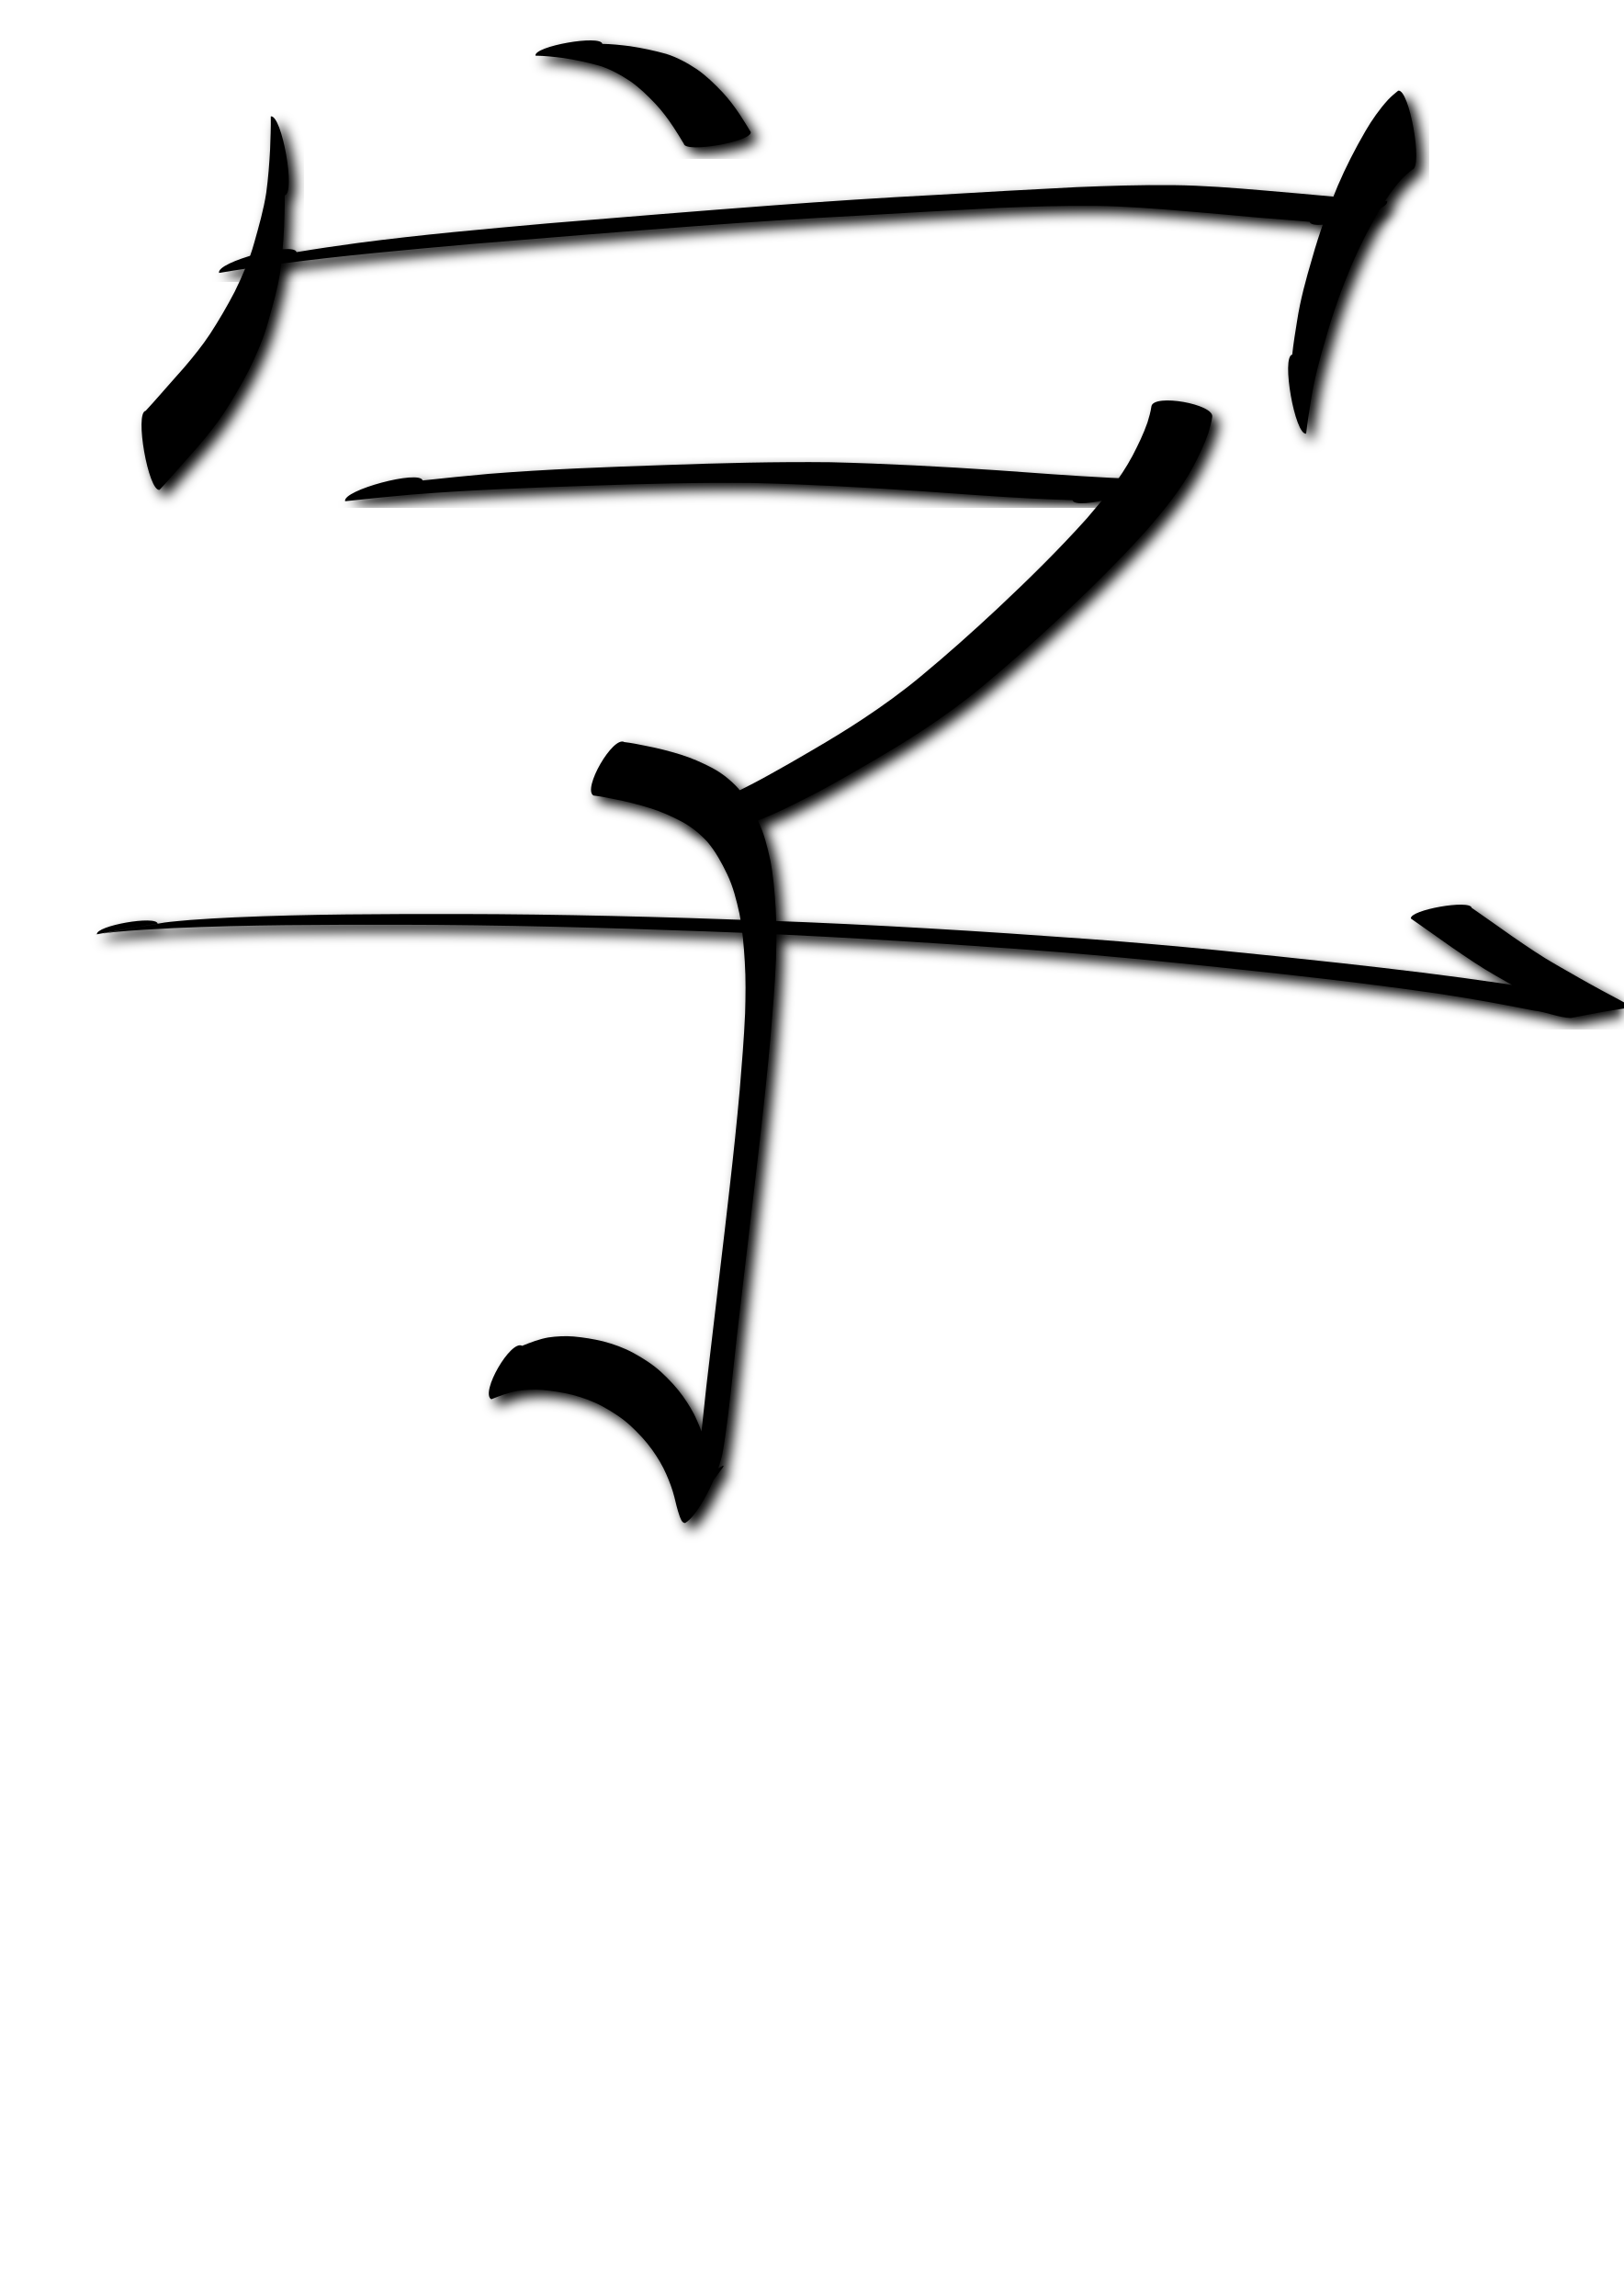
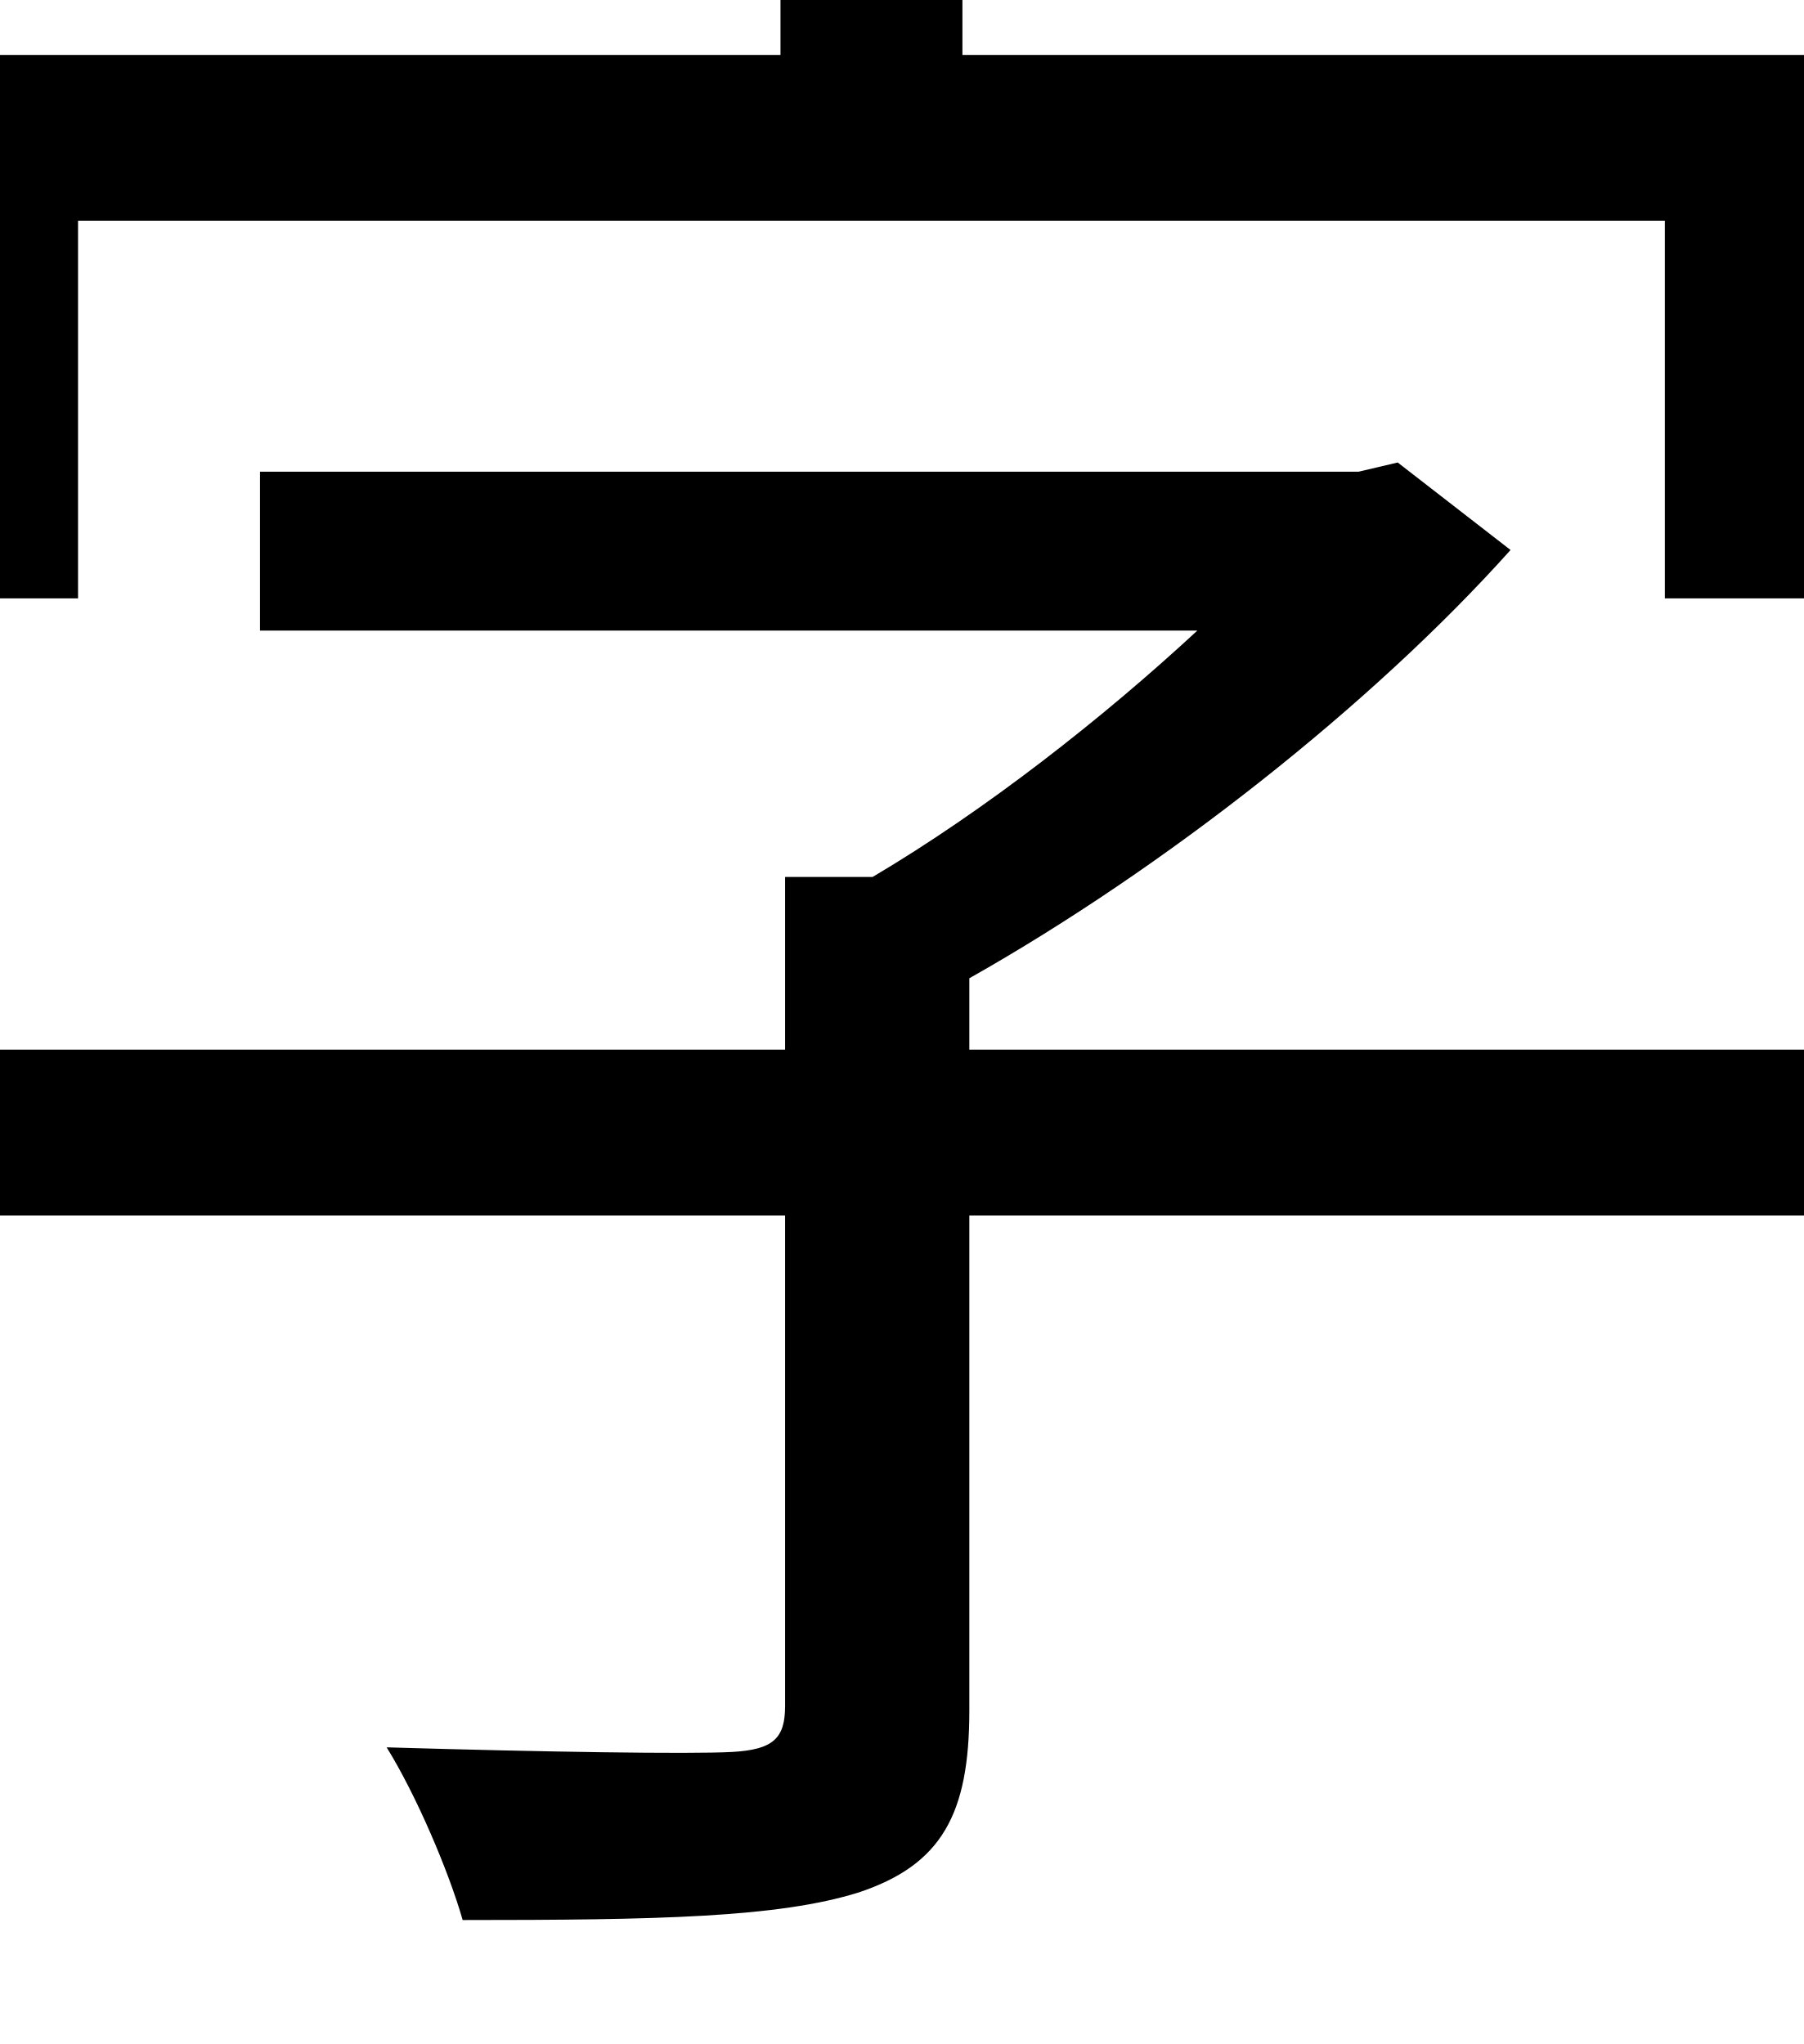
- <svg xmlns="http://www.w3.org/2000/svg" version="1.1" id="svg2" height="1052.362" width="744.094">
+ <svg xmlns="http://www.w3.org/2000/svg" width="195.801" height="221.924" id="svg2" version="1.1">
  <defs id="defs4">
-     <filter id="filter10267" color-interpolation-filters="sRGB">
-       <feOffset id="feOffset10269" dy="3" dx="3" />
-       <feGaussianBlur id="feGaussianBlur10271" result="result8" stdDeviation="3" />
-       <feFlood id="feFlood10273" flood-color="rgb(0,0,0)" flood-opacity="1" in="result8" result="result10" />
-       <feComposite id="feComposite10275" in2="SourceGraphic" operator="in" in="result10" result="result9" />
-       <feBlend id="feBlend10277" in2="result9" mode="normal" in="result8" />
-     </filter>
-     <filter id="filter10279" color-interpolation-filters="sRGB">
-       <feOffset id="feOffset10281" dy="3" dx="3" />
-       <feGaussianBlur id="feGaussianBlur10283" result="result8" stdDeviation="3" />
-       <feFlood id="feFlood10285" flood-color="rgb(0,0,0)" flood-opacity="1" in="result8" result="result10" />
-       <feComposite id="feComposite10287" in2="SourceGraphic" operator="in" in="result10" result="result9" />
-       <feBlend id="feBlend10289" in2="result9" mode="normal" in="result8" />
-     </filter>
-     <filter id="filter10291" color-interpolation-filters="sRGB">
-       <feOffset id="feOffset10293" dy="3" dx="3" />
-       <feGaussianBlur id="feGaussianBlur10295" result="result8" stdDeviation="3" />
-       <feFlood id="feFlood10297" flood-color="rgb(0,0,0)" flood-opacity="1" in="result8" result="result10" />
-       <feComposite id="feComposite10299" in2="SourceGraphic" operator="in" in="result10" result="result9" />
-       <feBlend id="feBlend10301" in2="result9" mode="normal" in="result8" />
-     </filter>
-     <filter id="filter10303" color-interpolation-filters="sRGB">
-       <feOffset id="feOffset10305" dy="3" dx="3" />
-       <feGaussianBlur id="feGaussianBlur10307" result="result8" stdDeviation="3" />
-       <feFlood id="feFlood10309" flood-color="rgb(0,0,0)" flood-opacity="1" in="result8" result="result10" />
-       <feComposite id="feComposite10311" in2="SourceGraphic" operator="in" in="result10" result="result9" />
-       <feBlend id="feBlend10313" in2="result9" mode="normal" in="result8" />
-     </filter>
-     <filter id="filter10315" color-interpolation-filters="sRGB">
-       <feOffset id="feOffset10317" dy="3" dx="3" />
-       <feGaussianBlur id="feGaussianBlur10319" result="result8" stdDeviation="3" />
-       <feFlood id="feFlood10321" flood-color="rgb(0,0,0)" flood-opacity="1" in="result8" result="result10" />
-       <feComposite id="feComposite10323" in2="SourceGraphic" operator="in" in="result10" result="result9" />
-       <feBlend id="feBlend10325" in2="result9" mode="normal" in="result8" />
-     </filter>
-     <filter id="filter10327" color-interpolation-filters="sRGB">
-       <feOffset id="feOffset10329" dy="3" dx="3" />
-       <feGaussianBlur id="feGaussianBlur10331" result="result8" stdDeviation="3" />
-       <feFlood id="feFlood10333" flood-color="rgb(0,0,0)" flood-opacity="1" in="result8" result="result10" />
-       <feComposite id="feComposite10335" in2="SourceGraphic" operator="in" in="result10" result="result9" />
-       <feBlend id="feBlend10337" in2="result9" mode="normal" in="result8" />
-     </filter>
-     <filter id="filter10339" color-interpolation-filters="sRGB">
-       <feOffset id="feOffset10341" dy="3" dx="3" />
-       <feGaussianBlur id="feGaussianBlur10343" result="result8" stdDeviation="3" />
-       <feFlood id="feFlood10345" flood-color="rgb(0,0,0)" flood-opacity="1" in="result8" result="result10" />
-       <feComposite id="feComposite10347" in2="SourceGraphic" operator="in" in="result10" result="result9" />
-       <feBlend id="feBlend10349" in2="result9" mode="normal" in="result8" />
-     </filter>
-     <filter id="filter10351" color-interpolation-filters="sRGB">
-       <feOffset id="feOffset10353" dy="3" dx="3" />
-       <feGaussianBlur id="feGaussianBlur10355" result="result8" stdDeviation="3" />
-       <feFlood id="feFlood10357" flood-color="rgb(0,0,0)" flood-opacity="1" in="result8" result="result10" />
-       <feComposite id="feComposite10359" in2="SourceGraphic" operator="in" in="result10" result="result9" />
-       <feBlend id="feBlend10361" in2="result9" mode="normal" in="result8" />
-     </filter>
-   </defs>
-   <g id="layer1">
-     <path style="fill:#000000;fill-opacity:1;fill-rule:nonzero;stroke:none;filter:url(#filter10351)" id="path3146" d="m 135.901,115.568 c 9.363,-1.582 18.76,-2.92 28.167,-4.205 28.941,-3.824 58.023,-6.379 87.092,-8.983 34.376,-2.855 68.758,-5.662 103.155,-8.25 24.862,-1.857 49.739,-3.496 74.637,-4.791 21.431,-1.286 42.868,-2.473 64.31,-3.559 14.763,-0.598 29.539,-1.079 44.315,-0.926 13.78,0.162 27.517,1.242 41.24,2.412 11.036,0.906 22.06,1.939 33.088,2.93 7.924,0.713 15.865,1.194 23.784,1.951 1.346,5.023 -34.171,14.539 -35.517,9.517 l 0,0 c -7.92,-0.757 -15.861,-1.239 -23.784,-1.951 -11.028,-0.991 -22.052,-2.024 -33.088,-2.93 -13.723,-1.17 -27.461,-2.25 -41.24,-2.412 -14.776,-0.153 -29.552,0.328 -44.315,0.926 -21.442,1.086 -42.879,2.274 -64.31,3.559 -24.898,1.295 -49.775,2.934 -74.637,4.791 -34.398,2.588 -68.779,5.394 -103.155,8.25 -29.069,2.604 -58.151,5.159 -87.092,8.983 -9.407,1.286 -18.804,2.623 -28.167,4.205 -1.346,-5.023 34.171,-14.539 35.517,-9.517 z" />
-     <path style="fill:#000000;fill-opacity:1;fill-rule:nonzero;stroke:none;filter:url(#filter10339)" id="path3148" d="m 193.676,220.22 c 10.096,-1.094 20.198,-2.129 30.314,-3.03 26.987,-2.156 54.05,-3.13 81.101,-4.054 25.176,-0.897 50.349,-1.544 75.54,-1.273 25.508,0.613 50.991,2 76.447,3.696 17.065,1.23 34.124,2.519 51.211,3.405 6.229,0.315 12.461,0.549 18.694,0.761 1.346,5.023 -34.171,14.539 -35.517,9.517 l 0,0 c -6.233,-0.212 -12.465,-0.447 -18.694,-0.761 -17.087,-0.885 -34.146,-2.175 -51.211,-3.405 -25.456,-1.695 -50.939,-3.083 -76.447,-3.696 -25.191,-0.27 -50.364,0.377 -75.54,1.273 -27.051,0.923 -54.114,1.898 -81.101,4.054 -10.117,0.901 -20.219,1.936 -30.314,3.03 -1.346,-5.023 34.171,-14.539 35.517,-9.517 z" />
-     <path style="fill:#000000;fill-opacity:1;fill-rule:nonzero;stroke:none;filter:url(#filter10327)" id="path3182" d="m 130.472,89.558 c 0.076,5.013 -0.112,10.02 -0.301,15.028 -0.356,6.676 -0.864,13.342 -1.764,19.967 -1.199,7.793 -3.4,15.391 -5.526,22.971 -2.141,7.796 -5.418,15.165 -8.946,22.411 -3.439,6.607 -7.207,13.044 -11.257,19.294 -3.559,5.414 -7.657,10.433 -11.849,15.362 -3.799,4.368 -7.711,8.633 -11.492,13.017 -2.017,2.351 -4.129,4.619 -6.212,6.91 -5.121,0.903 -11.506,-35.308 -6.385,-36.211 l 0,0 c 2.084,-2.291 4.196,-4.559 6.212,-6.91 3.781,-4.384 7.692,-8.649 11.492,-13.017 4.192,-4.928 8.29,-9.947 11.849,-15.362 4.051,-6.25 7.818,-12.687 11.257,-19.294 3.528,-7.246 6.805,-14.615 8.946,-22.411 2.126,-7.579 4.327,-15.178 5.526,-22.971 0.899,-6.625 1.407,-13.292 1.764,-19.967 0.19,-5.008 0.377,-10.016 0.301,-15.028 5.121,-0.903 11.506,35.308 6.385,36.211 z" />
-     <path style="fill:#000000;fill-opacity:1;fill-rule:nonzero;stroke:none;filter:url(#filter10315)" id="path3188" d="m 592.191,162.546 c 0.558,-5.148 1.389,-10.282 2.22,-15.396 1.484,-9.746 4.108,-19.26 6.897,-28.699 3.172,-11.349 7.189,-22.417 11.748,-33.274 3.688,-8.627 7.984,-16.974 12.687,-25.087 2.984,-5.118 6.375,-9.976 10.359,-14.362 1.441,-1.52 3.04,-2.864 4.663,-4.181 5.121,-0.903 11.506,35.308 6.385,36.211 l 0,0 c -1.622,1.317 -3.221,2.661 -4.663,4.181 -3.984,4.386 -7.375,9.244 -10.359,14.362 -4.703,8.113 -8.999,16.461 -12.687,25.087 -4.559,10.858 -8.576,21.925 -11.748,33.274 -2.789,9.438 -5.413,18.953 -6.897,28.699 -0.832,5.114 -1.662,10.247 -2.22,15.396 -5.121,0.903 -11.506,-35.308 -6.385,-36.211 z" />
-     <path style="fill:#000000;fill-opacity:1;fill-rule:nonzero;stroke:none;filter:url(#filter10303)" id="path3602" d="m 286.119,340.129 c 3.278,0.38 6.518,1.058 9.751,1.711 5.412,1.027 10.746,2.398 16.01,4.016 5.055,1.561 9.882,3.712 14.561,6.16 4.504,2.404 8.462,5.605 11.89,9.364 3.748,4.441 6.519,9.558 9.029,14.767 2.768,5.741 4.288,11.934 5.651,18.126 1.389,7.309 2.004,14.735 2.451,22.151 0.494,7.837 0.364,15.687 0.141,23.53 -0.503,11.663 -1.494,23.293 -2.441,34.926 -1.335,14.876 -2.892,29.731 -4.594,44.569 -1.481,13.29 -3.055,26.569 -4.64,39.847 -1.419,12.217 -2.869,24.43 -4.315,36.644 -1.21,9.9 -2.332,19.811 -3.355,29.732 -0.81,7.661 -1.699,15.312 -2.612,22.961 -0.839,5.972 -1.494,11.975 -2.62,17.901 -2.366,10.675 -11.096,28.071 -17.031,31.532 -1.598,0.026 -2.187,-2.273 -2.658,-3.47 -0.944,-2.736 -1.605,-5.564 -2.282,-8.376 -0.898,-3.621 -2.229,-7.1 -3.715,-10.514 -1.706,-3.976 -3.965,-7.646 -6.454,-11.169 -2.861,-4.017 -6.244,-7.611 -9.843,-10.967 -3.823,-3.562 -8.234,-6.36 -12.786,-8.881 -4.403,-2.401 -9.12,-4.099 -13.954,-5.382 -4.478,-1.096 -9.033,-1.802 -13.619,-2.23 -3.84,-0.305 -7.683,-0.11 -11.49,0.432 -4.175,0.717 -8.145,2.266 -12.058,3.843 -5.196,-3 8.946,-27.495 14.142,-24.495 l 0,0 c 3.912,-1.576 7.882,-3.126 12.058,-3.843 3.807,-0.542 7.65,-0.737 11.49,-0.432 4.586,0.428 9.141,1.134 13.619,2.23 4.834,1.283 9.552,2.981 13.954,5.382 4.553,2.521 8.963,5.319 12.786,8.881 3.599,3.356 6.982,6.95 9.843,10.967 2.489,3.523 4.748,7.193 6.454,11.169 1.487,3.414 2.817,6.893 3.715,10.514 0.677,2.812 1.338,5.639 2.282,8.376 0.471,1.197 1.06,3.496 2.658,3.47 8.383,-4.888 0.571,-0.434 -13.209,23.651 -0.172,0.3 0.358,-0.593 0.499,-0.909 0.751,-1.678 1.047,-3.508 1.457,-5.285 1.127,-5.927 1.781,-11.929 2.62,-17.901 0.913,-7.649 1.803,-15.3 2.612,-22.961 1.024,-9.921 2.146,-19.832 3.355,-29.732 1.445,-12.214 2.895,-24.427 4.315,-36.644 1.585,-13.278 3.159,-26.557 4.64,-39.847 1.703,-14.838 3.26,-29.693 4.594,-44.569 0.948,-11.632 1.938,-23.263 2.441,-34.926 0.223,-7.843 0.352,-15.692 -0.141,-23.53 -0.447,-7.417 -1.061,-14.843 -2.451,-22.151 -1.364,-6.192 -2.883,-12.384 -5.651,-18.126 -2.51,-5.209 -5.282,-10.326 -9.029,-14.767 -3.428,-3.759 -7.386,-6.96 -11.89,-9.364 -4.679,-2.449 -9.506,-4.6 -14.561,-6.16 -5.264,-1.618 -10.597,-2.989 -16.01,-4.016 -3.233,-0.653 -6.472,-1.331 -9.751,-1.711 -5.196,-3 8.946,-27.495 14.142,-24.495 z" />
-     <path style="fill:#000000;fill-opacity:1;fill-rule:nonzero;stroke:none;filter:url(#filter10291)" id="path3614" d="m 555.521,191.132 c -0.353,2.531 -1.052,4.984 -1.807,7.42 -1.831,5.285 -4.298,10.313 -6.866,15.271 -5.58,10.484 -13.173,19.638 -20.852,28.622 -12.953,14.431 -26.792,28.044 -40.929,41.306 -11.4,10.667 -23.054,21.063 -35.073,31.027 -8.589,7.155 -17.642,13.688 -26.964,19.844 -7.564,5.024 -15.345,9.701 -23.183,14.28 -6.587,3.887 -13.226,7.683 -19.92,11.383 -5.373,2.996 -10.857,5.782 -16.377,8.494 -4.633,2.338 -9.351,4.488 -14.143,6.478 -3.083,1.225 -6.212,2.326 -9.354,3.387 -1.042,5.909 -28.896,0.997 -27.855,-4.912 l 0,0 c 3.142,-1.062 6.271,-2.162 9.354,-3.387 4.792,-1.989 9.51,-4.139 14.143,-6.478 5.52,-2.712 11.004,-5.498 16.377,-8.494 6.694,-3.7 13.333,-7.497 19.92,-11.384 7.839,-4.578 15.62,-9.255 23.183,-14.28 9.322,-6.156 18.376,-12.689 26.964,-19.844 12.019,-9.965 23.673,-20.36 35.073,-31.027 14.137,-13.262 27.976,-26.875 40.929,-41.306 7.678,-8.983 15.271,-18.138 20.852,-28.622 2.568,-4.958 5.036,-9.985 6.866,-15.271 0.755,-2.435 1.454,-4.888 1.807,-7.42 1.042,-5.909 28.896,-0.997 27.855,4.912 z" />
-     <path style="fill:#000000;fill-opacity:1;fill-rule:nonzero;stroke:none;filter:url(#filter10279)" id="path3650" d="m 72.259,423.36 c -9.004,1.578 -36.033,6.213 -27.012,4.734 10.085,-1.654 20.123,-3.588 30.206,-5.258 1.962,-0.325 10.646,-1.078 11.731,-1.162 7.892,-0.613 11.916,-0.764 20.103,-1.191 34.351,-1.541 68.749,-1.559 103.128,-1.544 46.817,0.06 93.613,1.323 140.395,3.027 49.552,1.788 99.038,4.842 148.487,8.453 38.43,2.867 76.763,6.812 115.066,11.009 24.862,2.743 49.697,5.718 74.443,9.371 14.058,2.154 28.053,4.691 41.998,7.483 5.628,0.585 11.277,3.223 16.941,3.396 -9.537,1.425 -19.022,3.259 -28.611,4.274 -0.681,0.072 -1.167,-0.717 -1.762,-1.057 -0.792,-0.452 -1.595,-0.886 -2.398,-1.319 -3.03,-1.633 -6.068,-3.255 -9.106,-4.875 -6.802,-3.661 -13.475,-7.557 -20.19,-11.375 -7.053,-3.981 -13.728,-8.59 -20.405,-13.163 -6.237,-4.38 -12.435,-8.814 -18.702,-13.151 -0.695,-3.939 27.16,-8.851 27.855,-4.912 l 0,0 c 6.268,4.336 12.465,8.771 18.702,13.151 6.677,4.573 13.352,9.182 20.405,13.163 6.715,3.819 13.387,7.714 20.19,11.375 3.038,1.619 6.076,3.241 9.106,4.875 0.803,0.433 1.606,0.867 2.398,1.319 0.595,0.34 2.425,0.884 1.762,1.057 -8.922,2.326 -18.066,3.699 -27.098,5.549 -5.663,-0.173 -11.313,-2.811 -16.941,-3.396 -13.944,-2.791 -27.94,-5.328 -41.998,-7.483 -24.746,-3.653 -49.581,-6.628 -74.443,-9.371 -38.304,-4.197 -76.636,-8.142 -115.066,-11.009 -49.448,-3.611 -98.935,-6.665 -148.487,-8.453 -46.781,-1.704 -93.578,-2.967 -140.395,-3.027 -34.379,-0.015 -68.776,0.003 -103.128,1.544 -9.039,0.471 -18.065,0.926 -27.074,1.818 -1.589,0.157 -6.327,0.839 -4.76,0.534 3.455,-0.671 69.566,-12.379 -3.194,0.524 -0.695,-3.939 27.16,-8.851 27.855,-4.912 z" />
-     <path style="fill:#000000;fill-opacity:1;fill-rule:nonzero;stroke:none;filter:url(#filter10267)" id="path3718" d="m 276.033,20.113 c 4.281,0.061 8.525,0.534 12.767,1.069 5.567,0.835 11.076,2.016 16.497,3.526 5.072,1.576 9.716,4.166 14.126,7.078 4.294,3.001 8.039,6.669 11.633,10.456 2.994,3.197 5.616,6.714 8.036,10.358 1.74,2.588 3.333,5.266 4.949,7.931 0.764,4.333 -29.876,9.736 -30.64,5.403 l 0,0 c -1.616,-2.665 -3.209,-5.344 -4.949,-7.931 -2.42,-3.644 -5.042,-7.161 -8.036,-10.358 -3.594,-3.787 -7.339,-7.455 -11.633,-10.456 -4.411,-2.911 -9.054,-5.502 -14.126,-7.078 -5.421,-1.51 -10.93,-2.692 -16.497,-3.526 -4.242,-0.536 -8.486,-1.008 -12.767,-1.069 -0.764,-4.333 29.876,-9.736 30.64,-5.403 z" />
+     </defs>
+   <g id="layer1" transform="translate(-226.4579,-266.9688)">
+     <text xml:space="preserve" style="font-size:250px;font-style:normal;font-variant:normal;font-weight:normal;font-stretch:normal;fill:#000000;fill-opacity:1;stroke:none;font-family:FancyChinese3;-inkscape-font-specification:FancyChinese3" x="196.429" y="455.934" id="text2816">
+       <tspan id="tspan2818" x="196.429" y="455.934">字</tspan>
+     </text>
  </g>
</svg>
